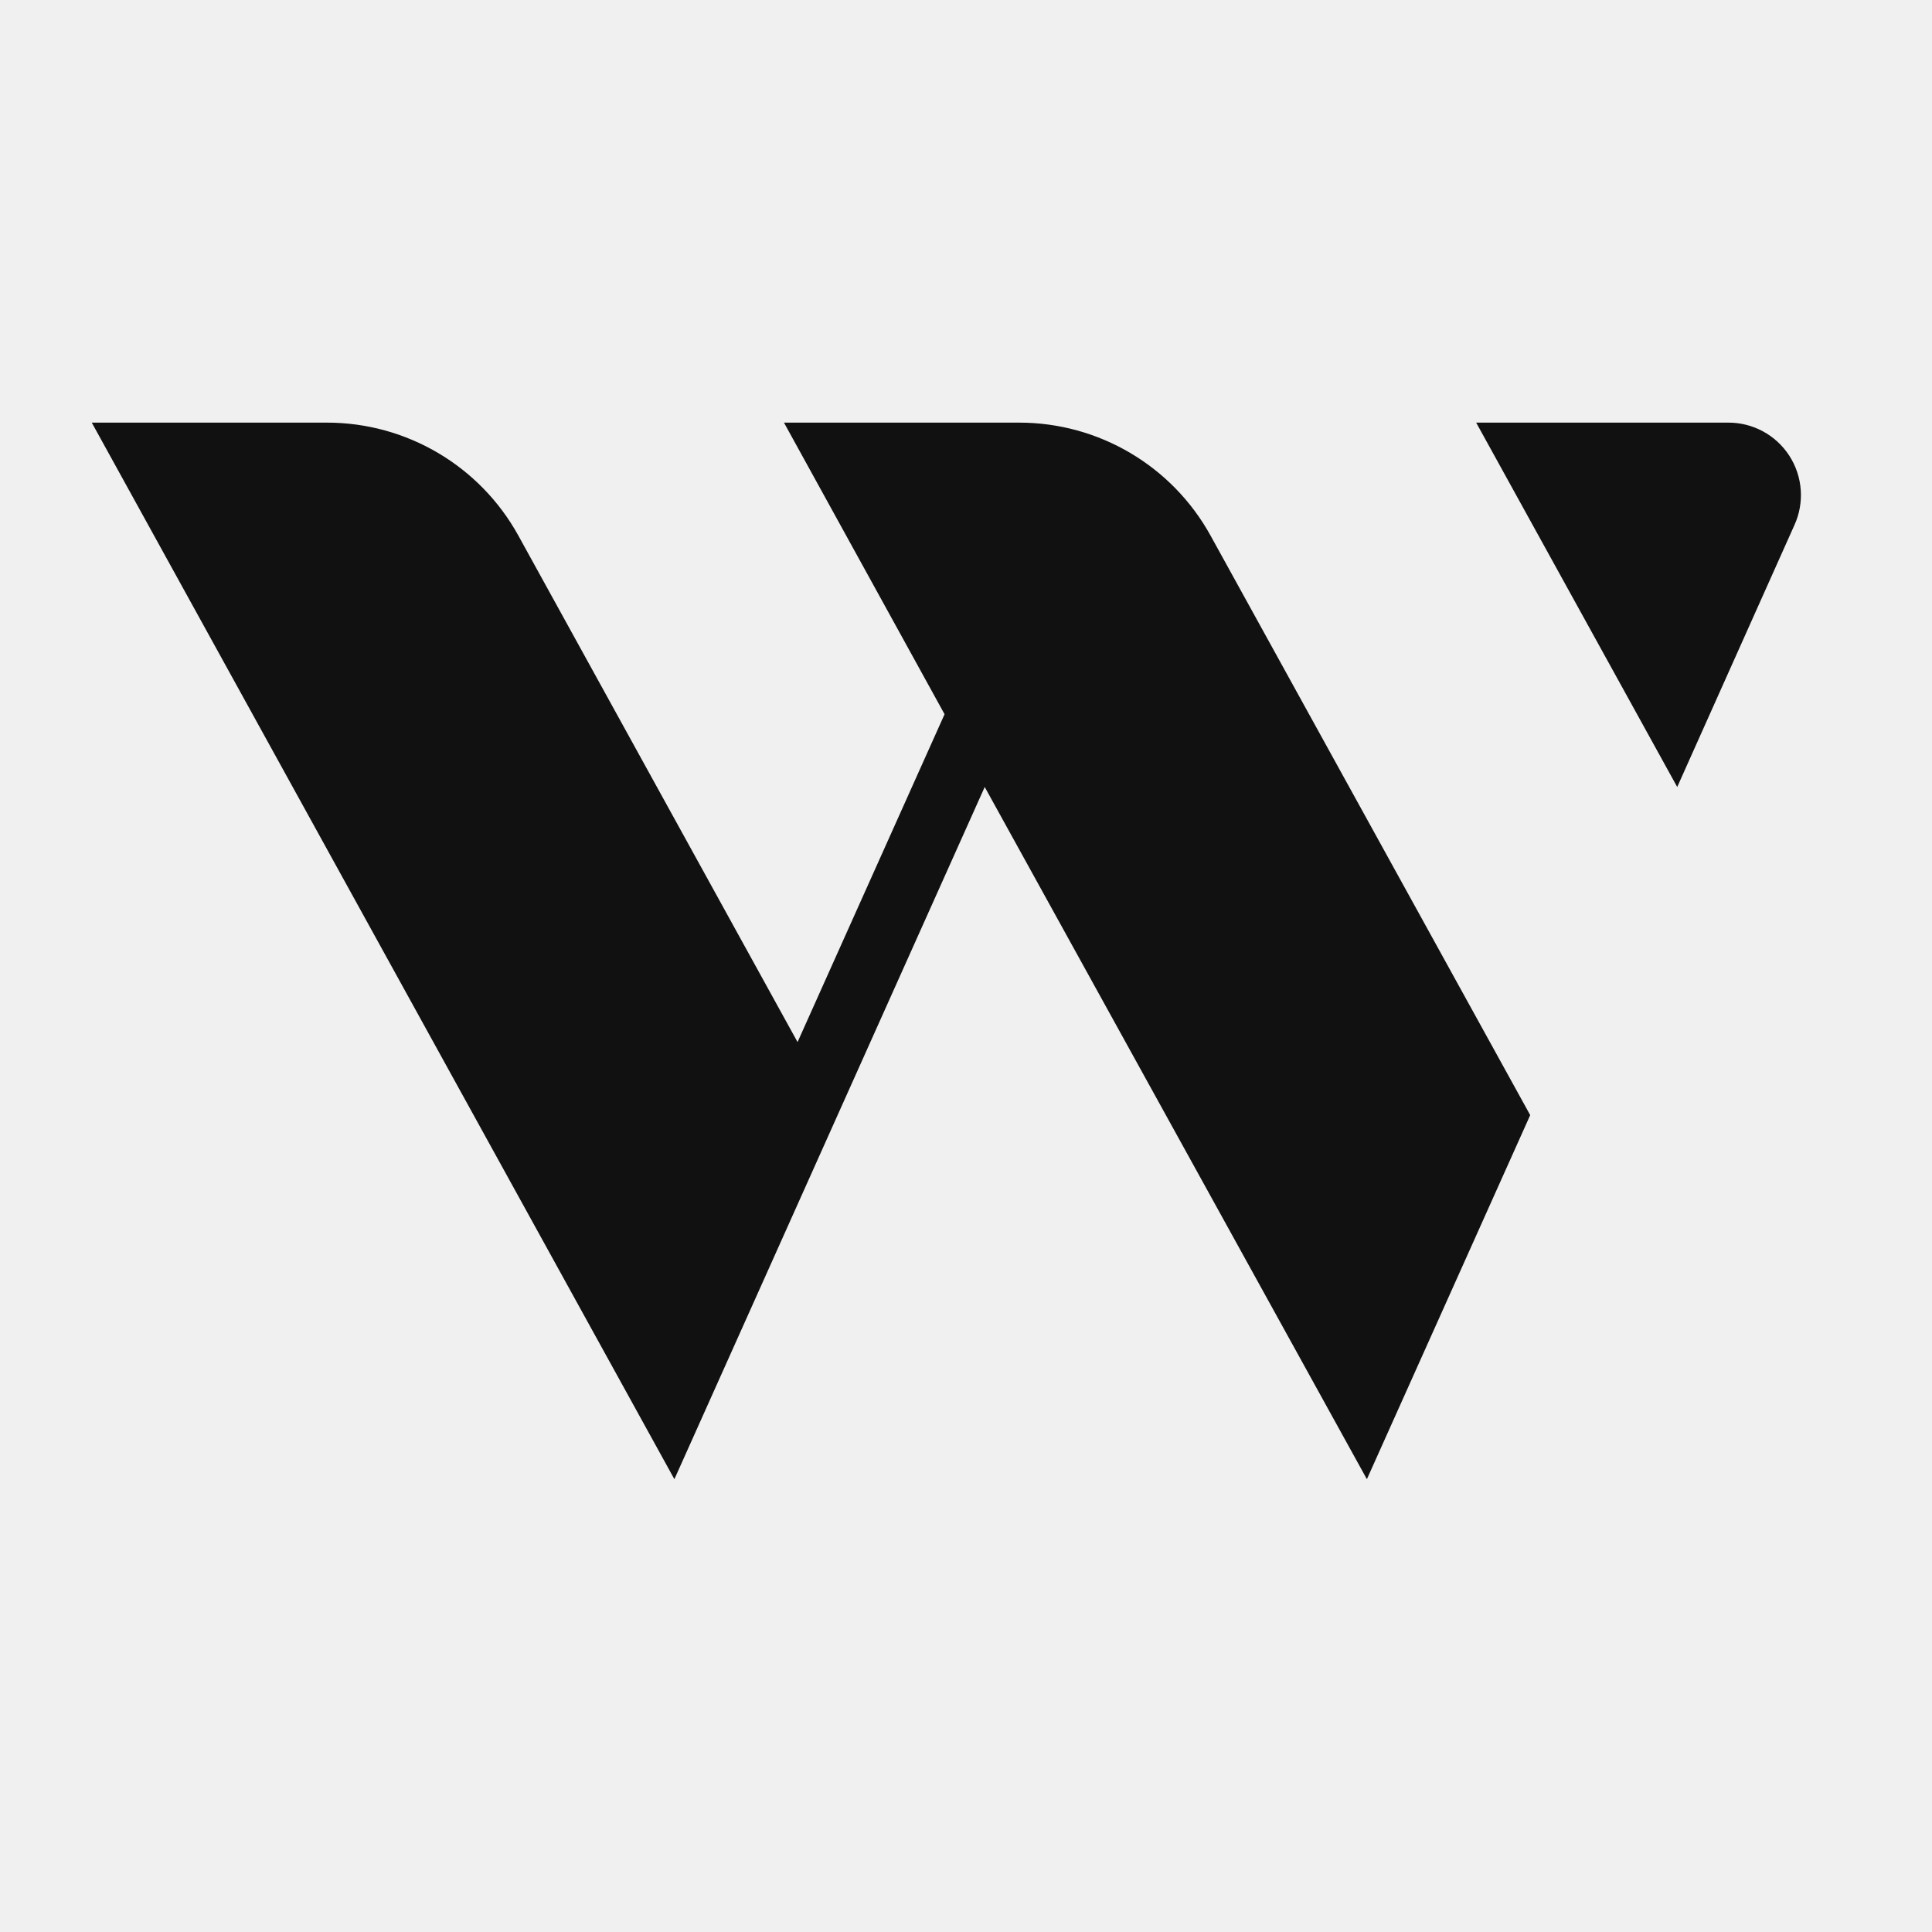
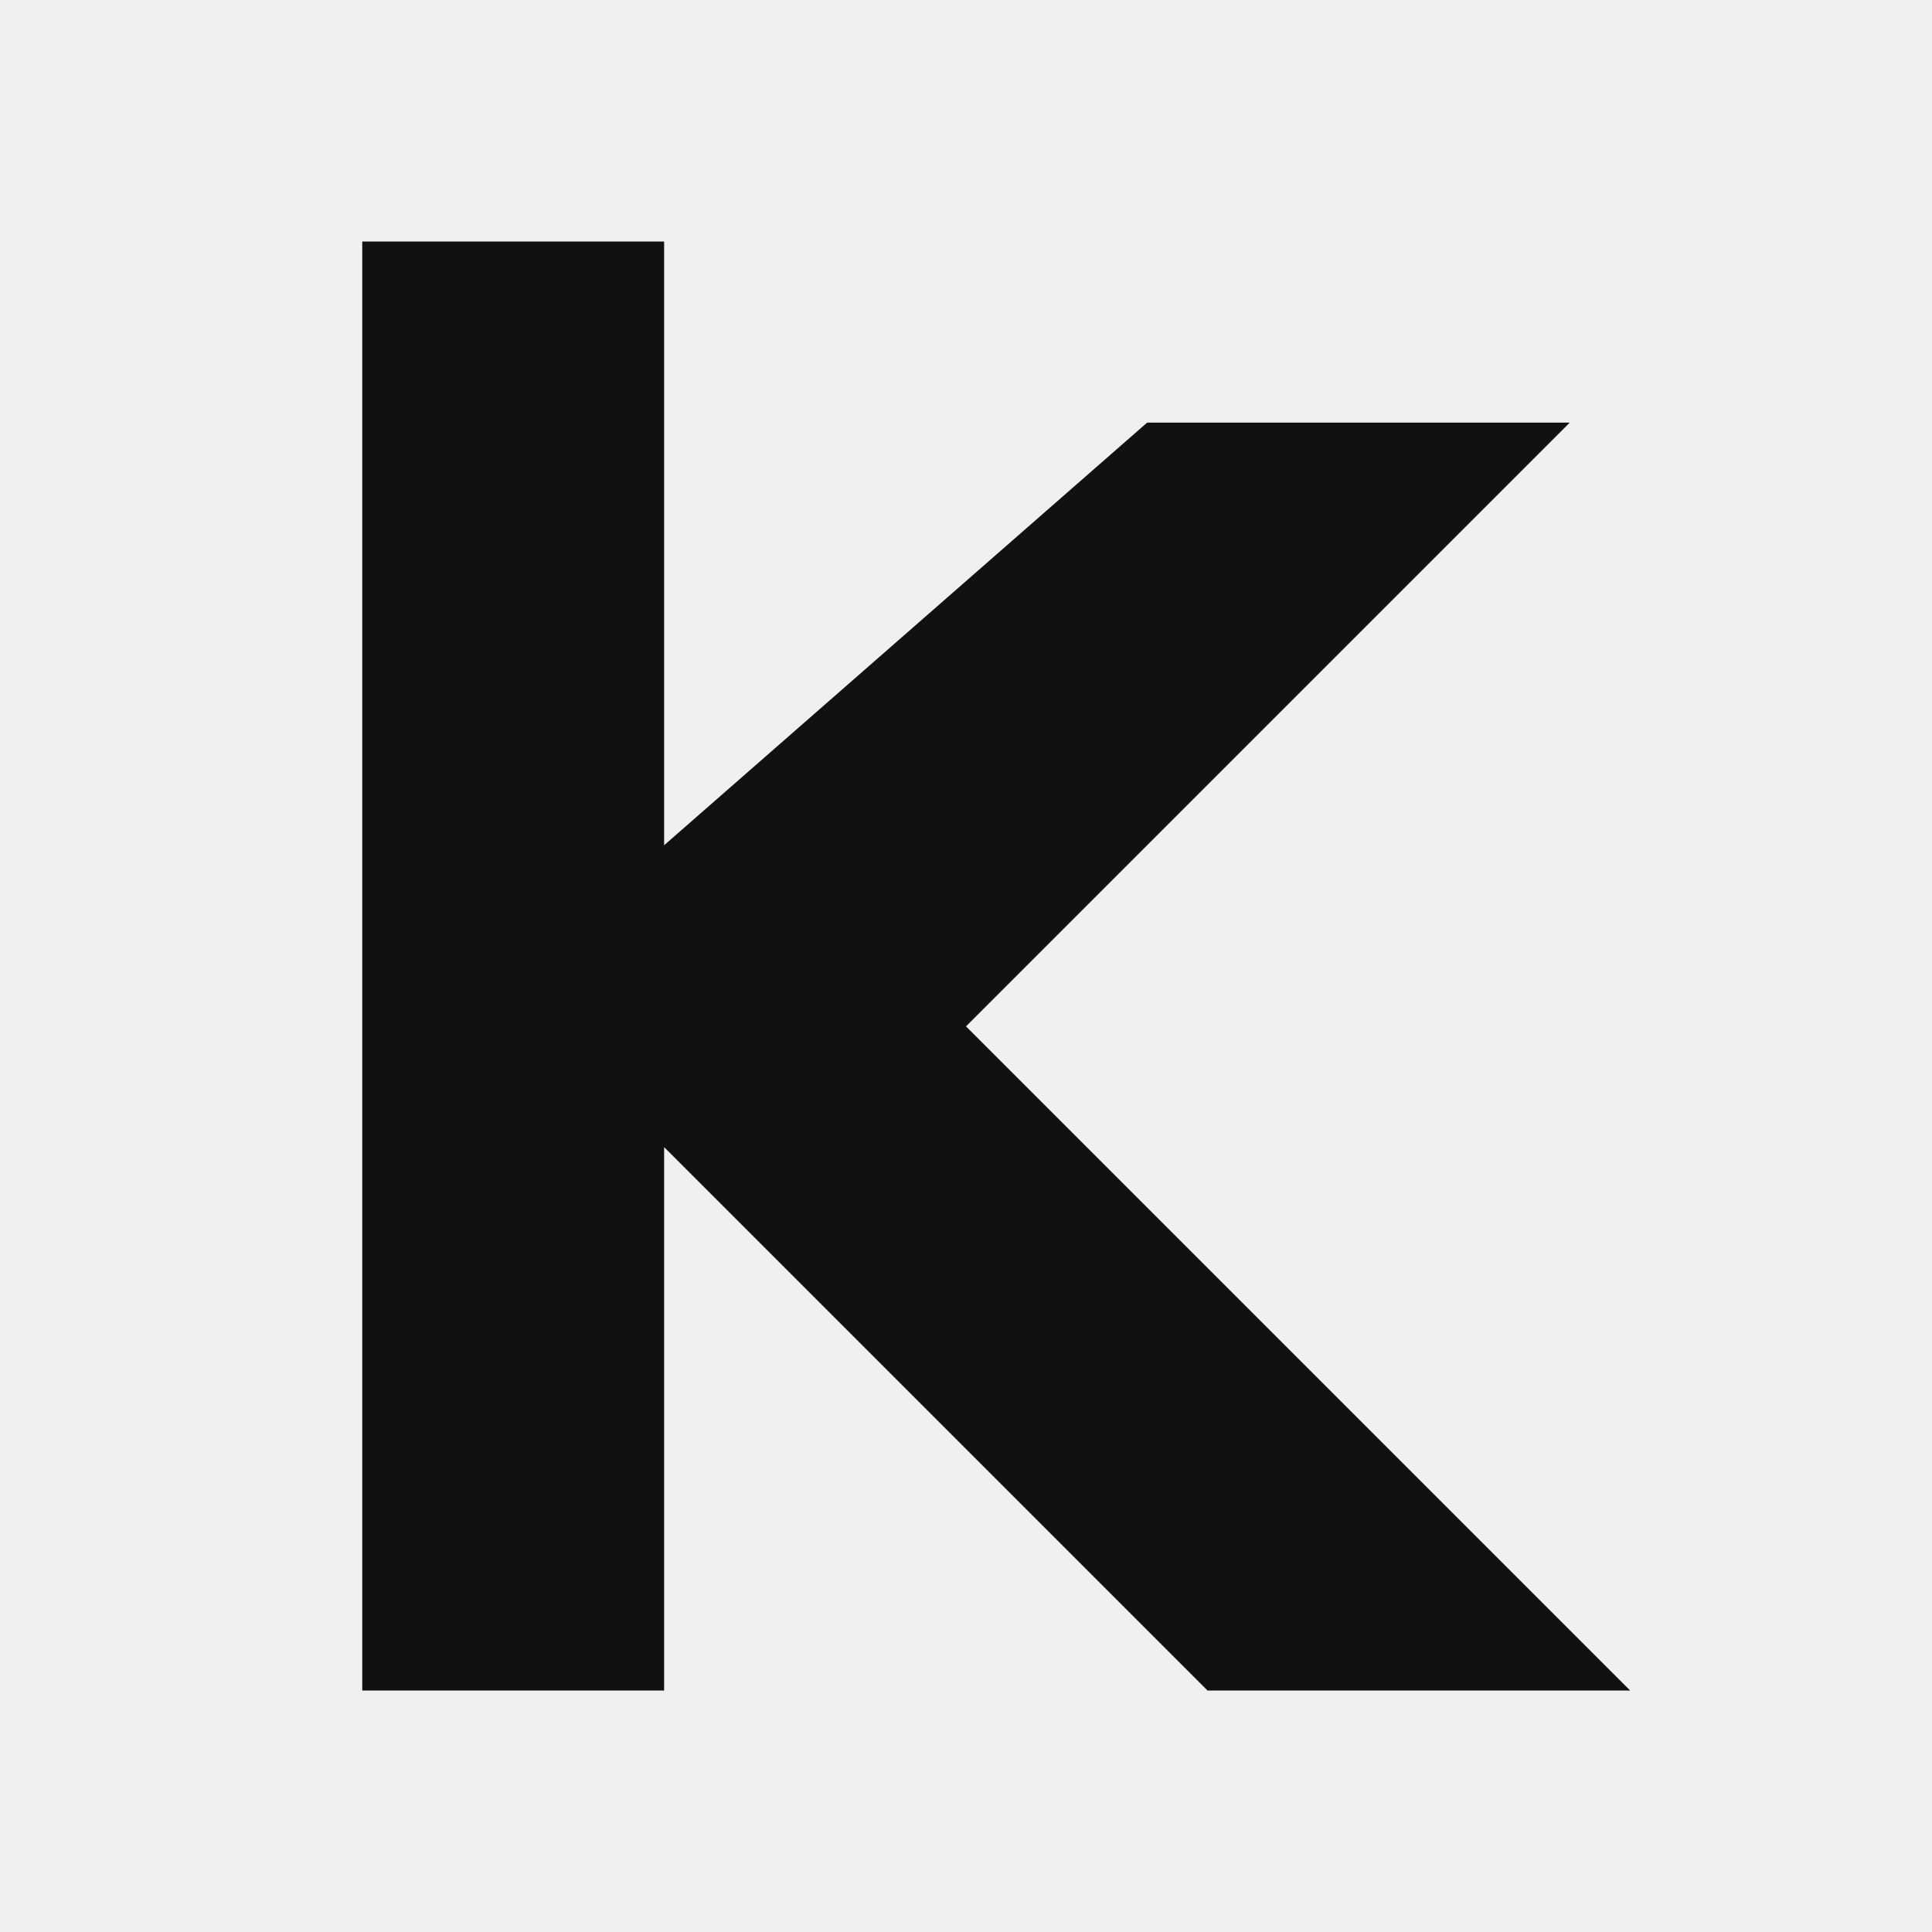
<svg xmlns="http://www.w3.org/2000/svg" width="64" height="64" viewBox="0 0 64 64">
  <style>
    #favicon {
      fill: #111;
      @media (prefers-color-scheme: dark) {
        fill: #fff;
      }
    }
  </style>
-   <path id="favicon" d="M3.03 14h7.8a7.24 7.24 0 0 1 6.34 3.74l9.25 16.78 4.87-10.86L25.97 14h7.79a7.24 7.24 0 0 1 6.34 3.74l10.59 19.2L45.28 49 32.62 26.07 22.34 49 3.04 14Zm56.41 3.4a2.4 2.4 0 0 0-2.2-3.4H48.9l6.66 12.07 3.88-8.67Z" />
+   <path id="favicon" d="M12 8v48h10V38l18 18h14L32 34l20-20H38L22 28V8z" />
</svg>
